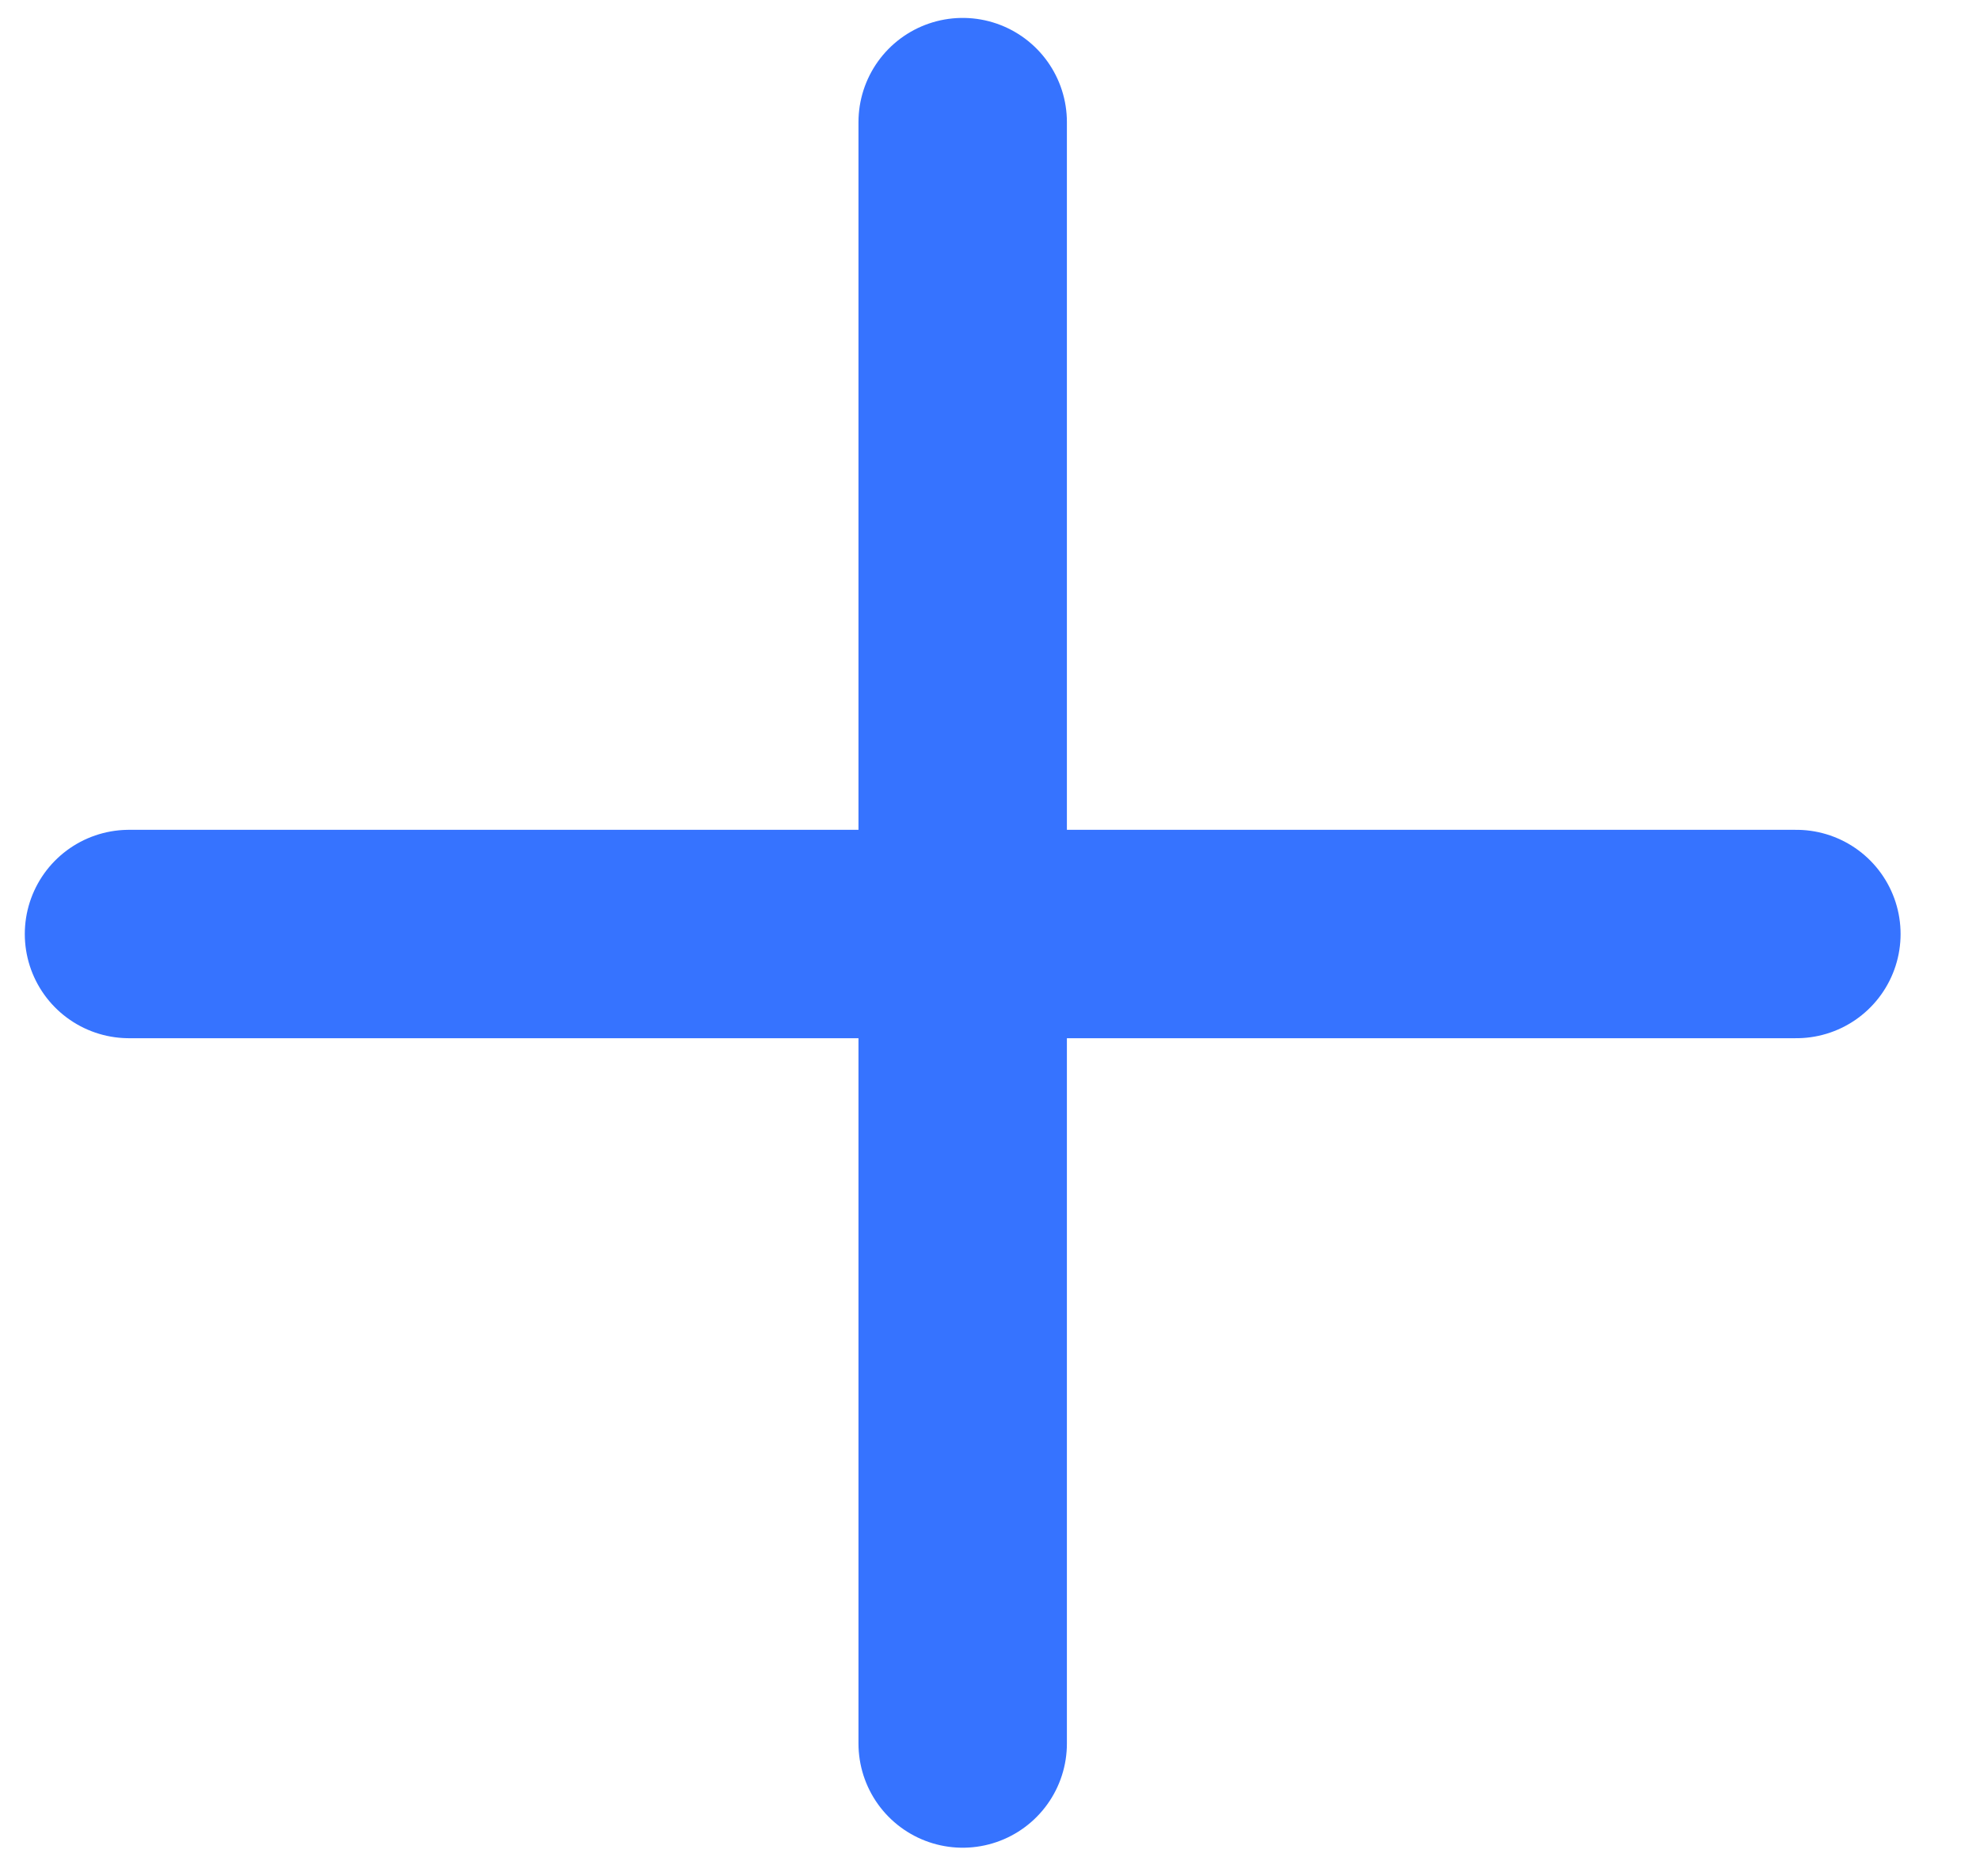
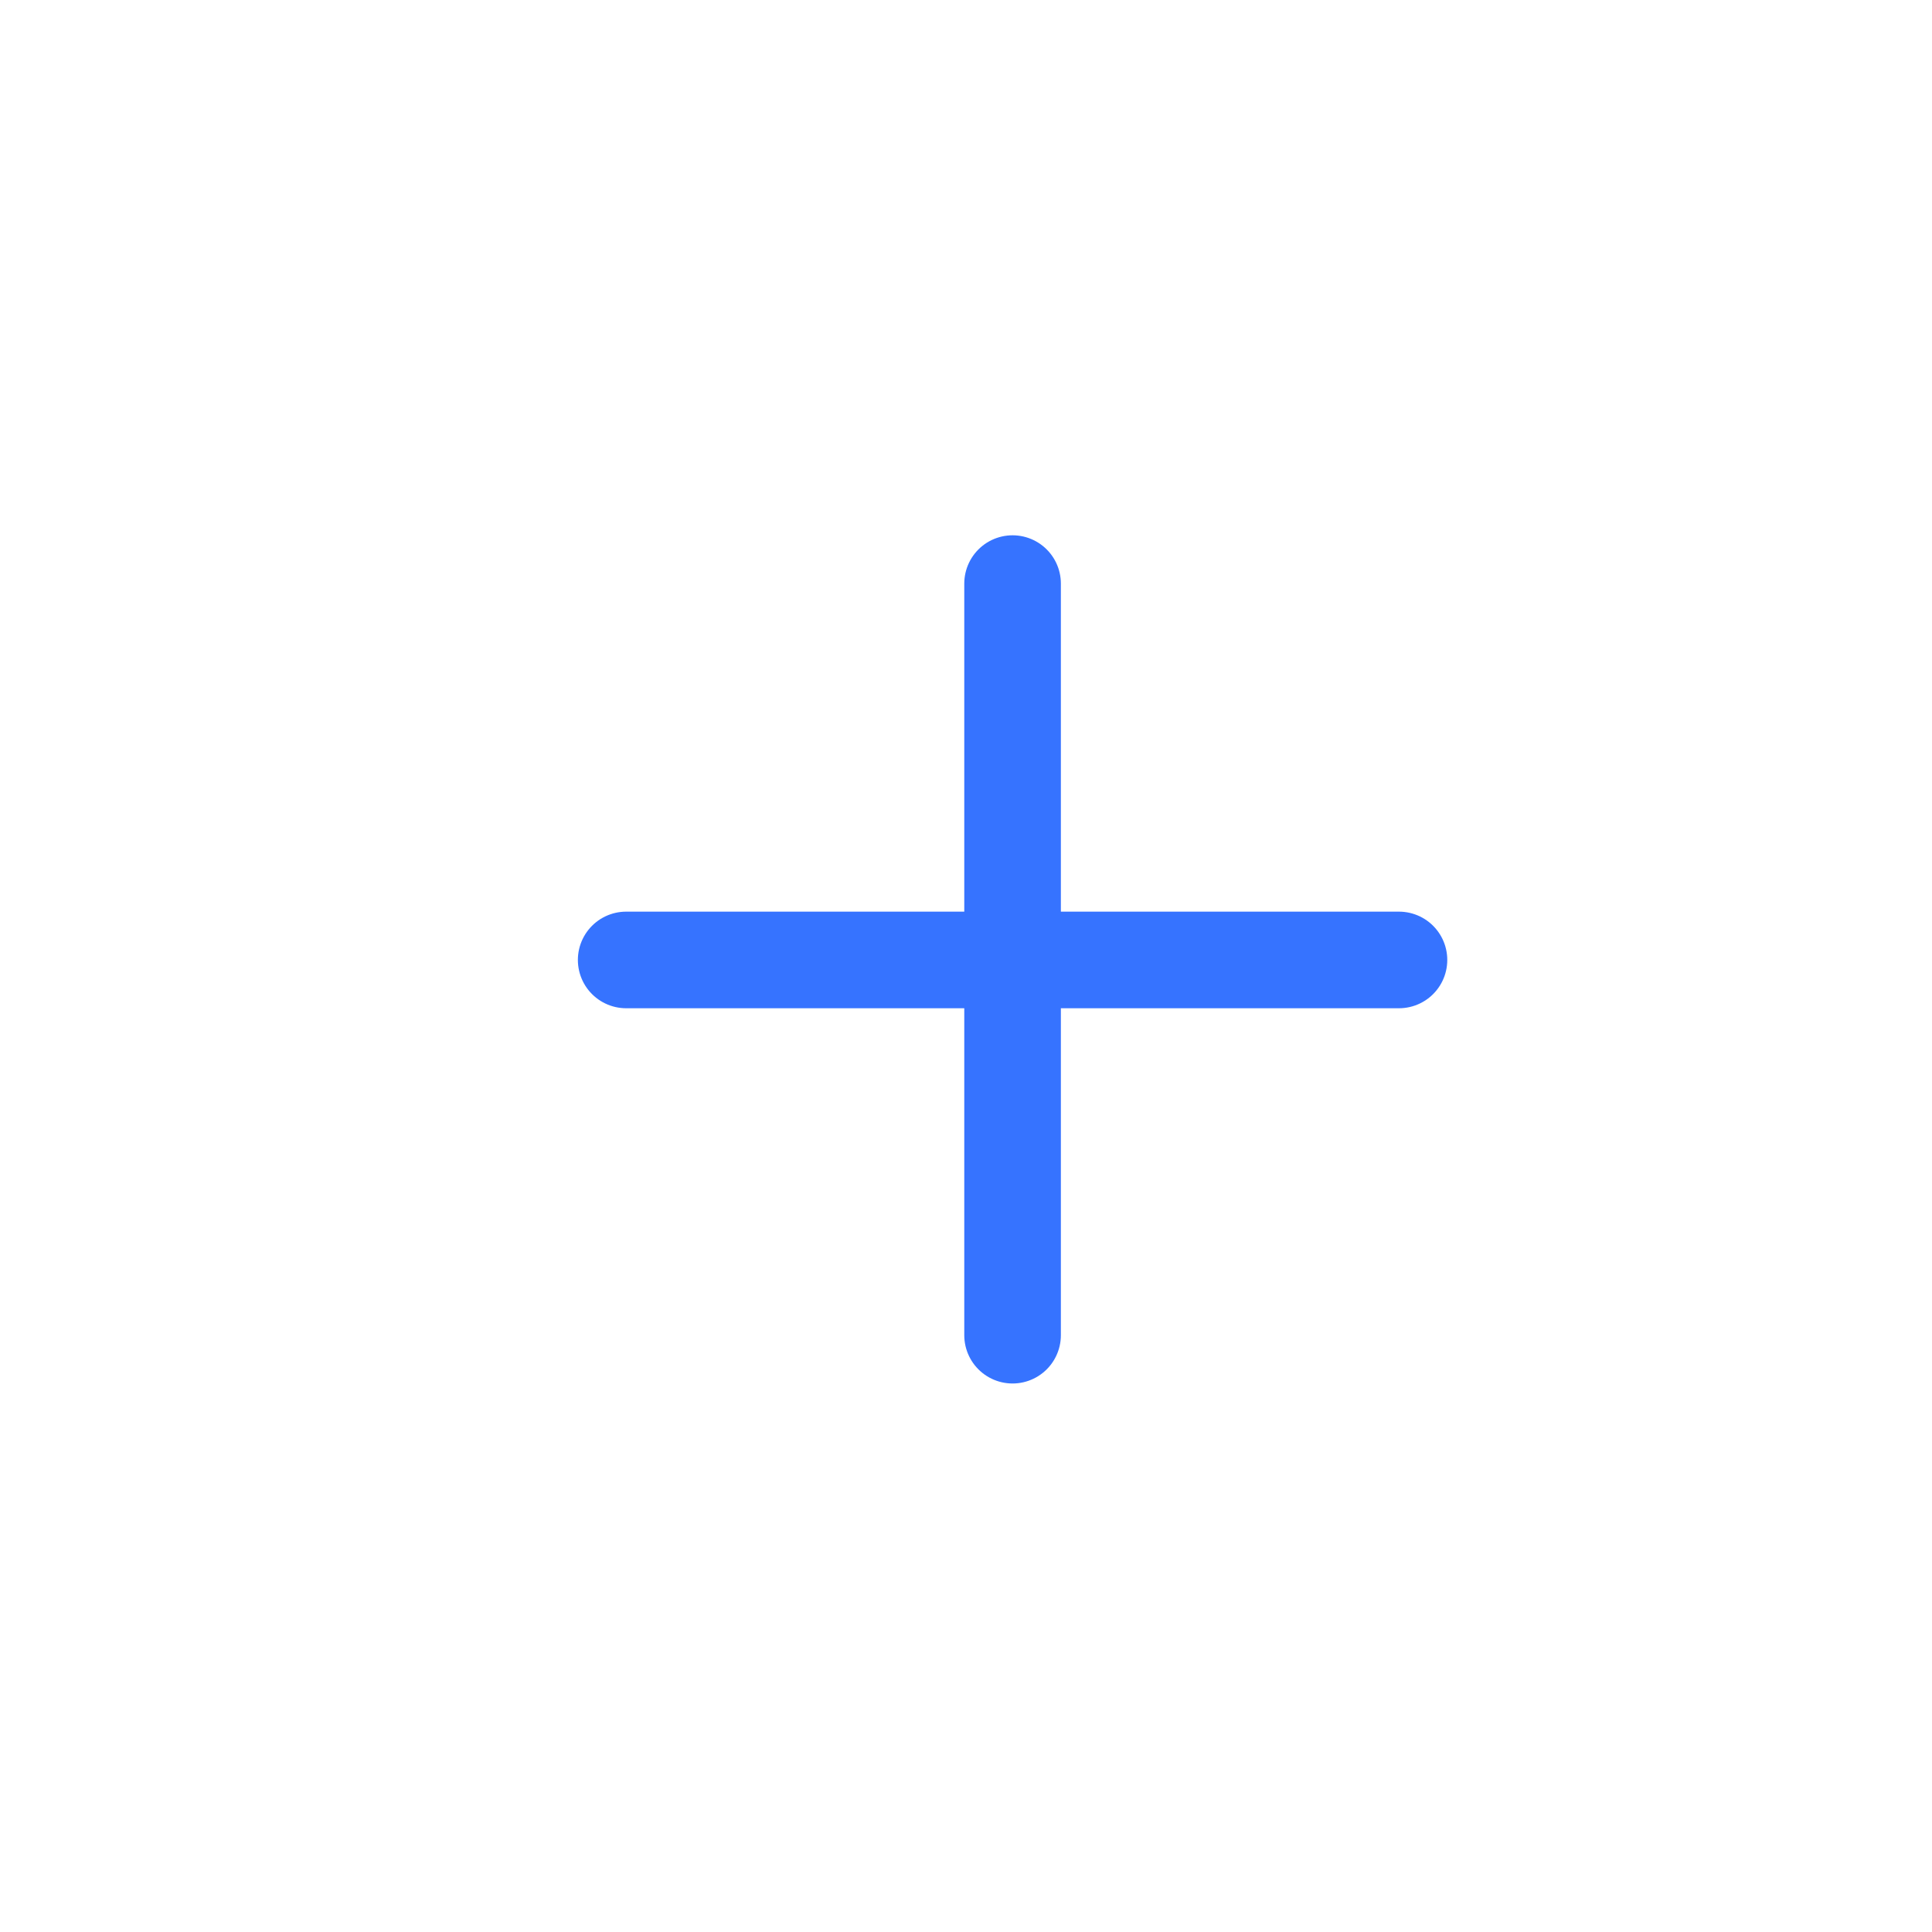
- <svg xmlns="http://www.w3.org/2000/svg" width="19px" height="18px" viewBox="0 0 19 18" version="1.1">
+ <svg xmlns="http://www.w3.org/2000/svg" width="40px" height="40px" viewBox="0 0 40 40" version="1.1">
  <g id="Page-1" stroke="none" stroke-width="1" fill="none" fill-rule="evenodd">
-     <g id="Group-7" transform="translate(-10.76207, -10.76355)">
+     <g id="Group-7-Copy" transform="translate(-0.035821, 0.147217)">
      <rect id="Rectangle" x="0" y="0.663" width="40" height="39.024" />
-       <g id="Group-5" transform="translate(12, 11.90648)" stroke="#3673FF" stroke-linecap="round" stroke-width="2">
-         <g id="Group-26">
-           <path d="M-1.0658141e-14,7.821 L16,7.821" id="Path-7" />
-           <path d="M8,0.029 L8,15.59" id="Path-7" />
-         </g>
+       <g id="Group-5" transform="translate(13, 11.90648)" stroke="#3673FF" stroke-linecap="round" stroke-width="2">
+         <path d="M0,7.821 L16,7.821" id="Path-7" />
+         <path d="M8,0.029 L8,15.59" id="Path-7" />
      </g>
    </g>
  </g>
</svg>
